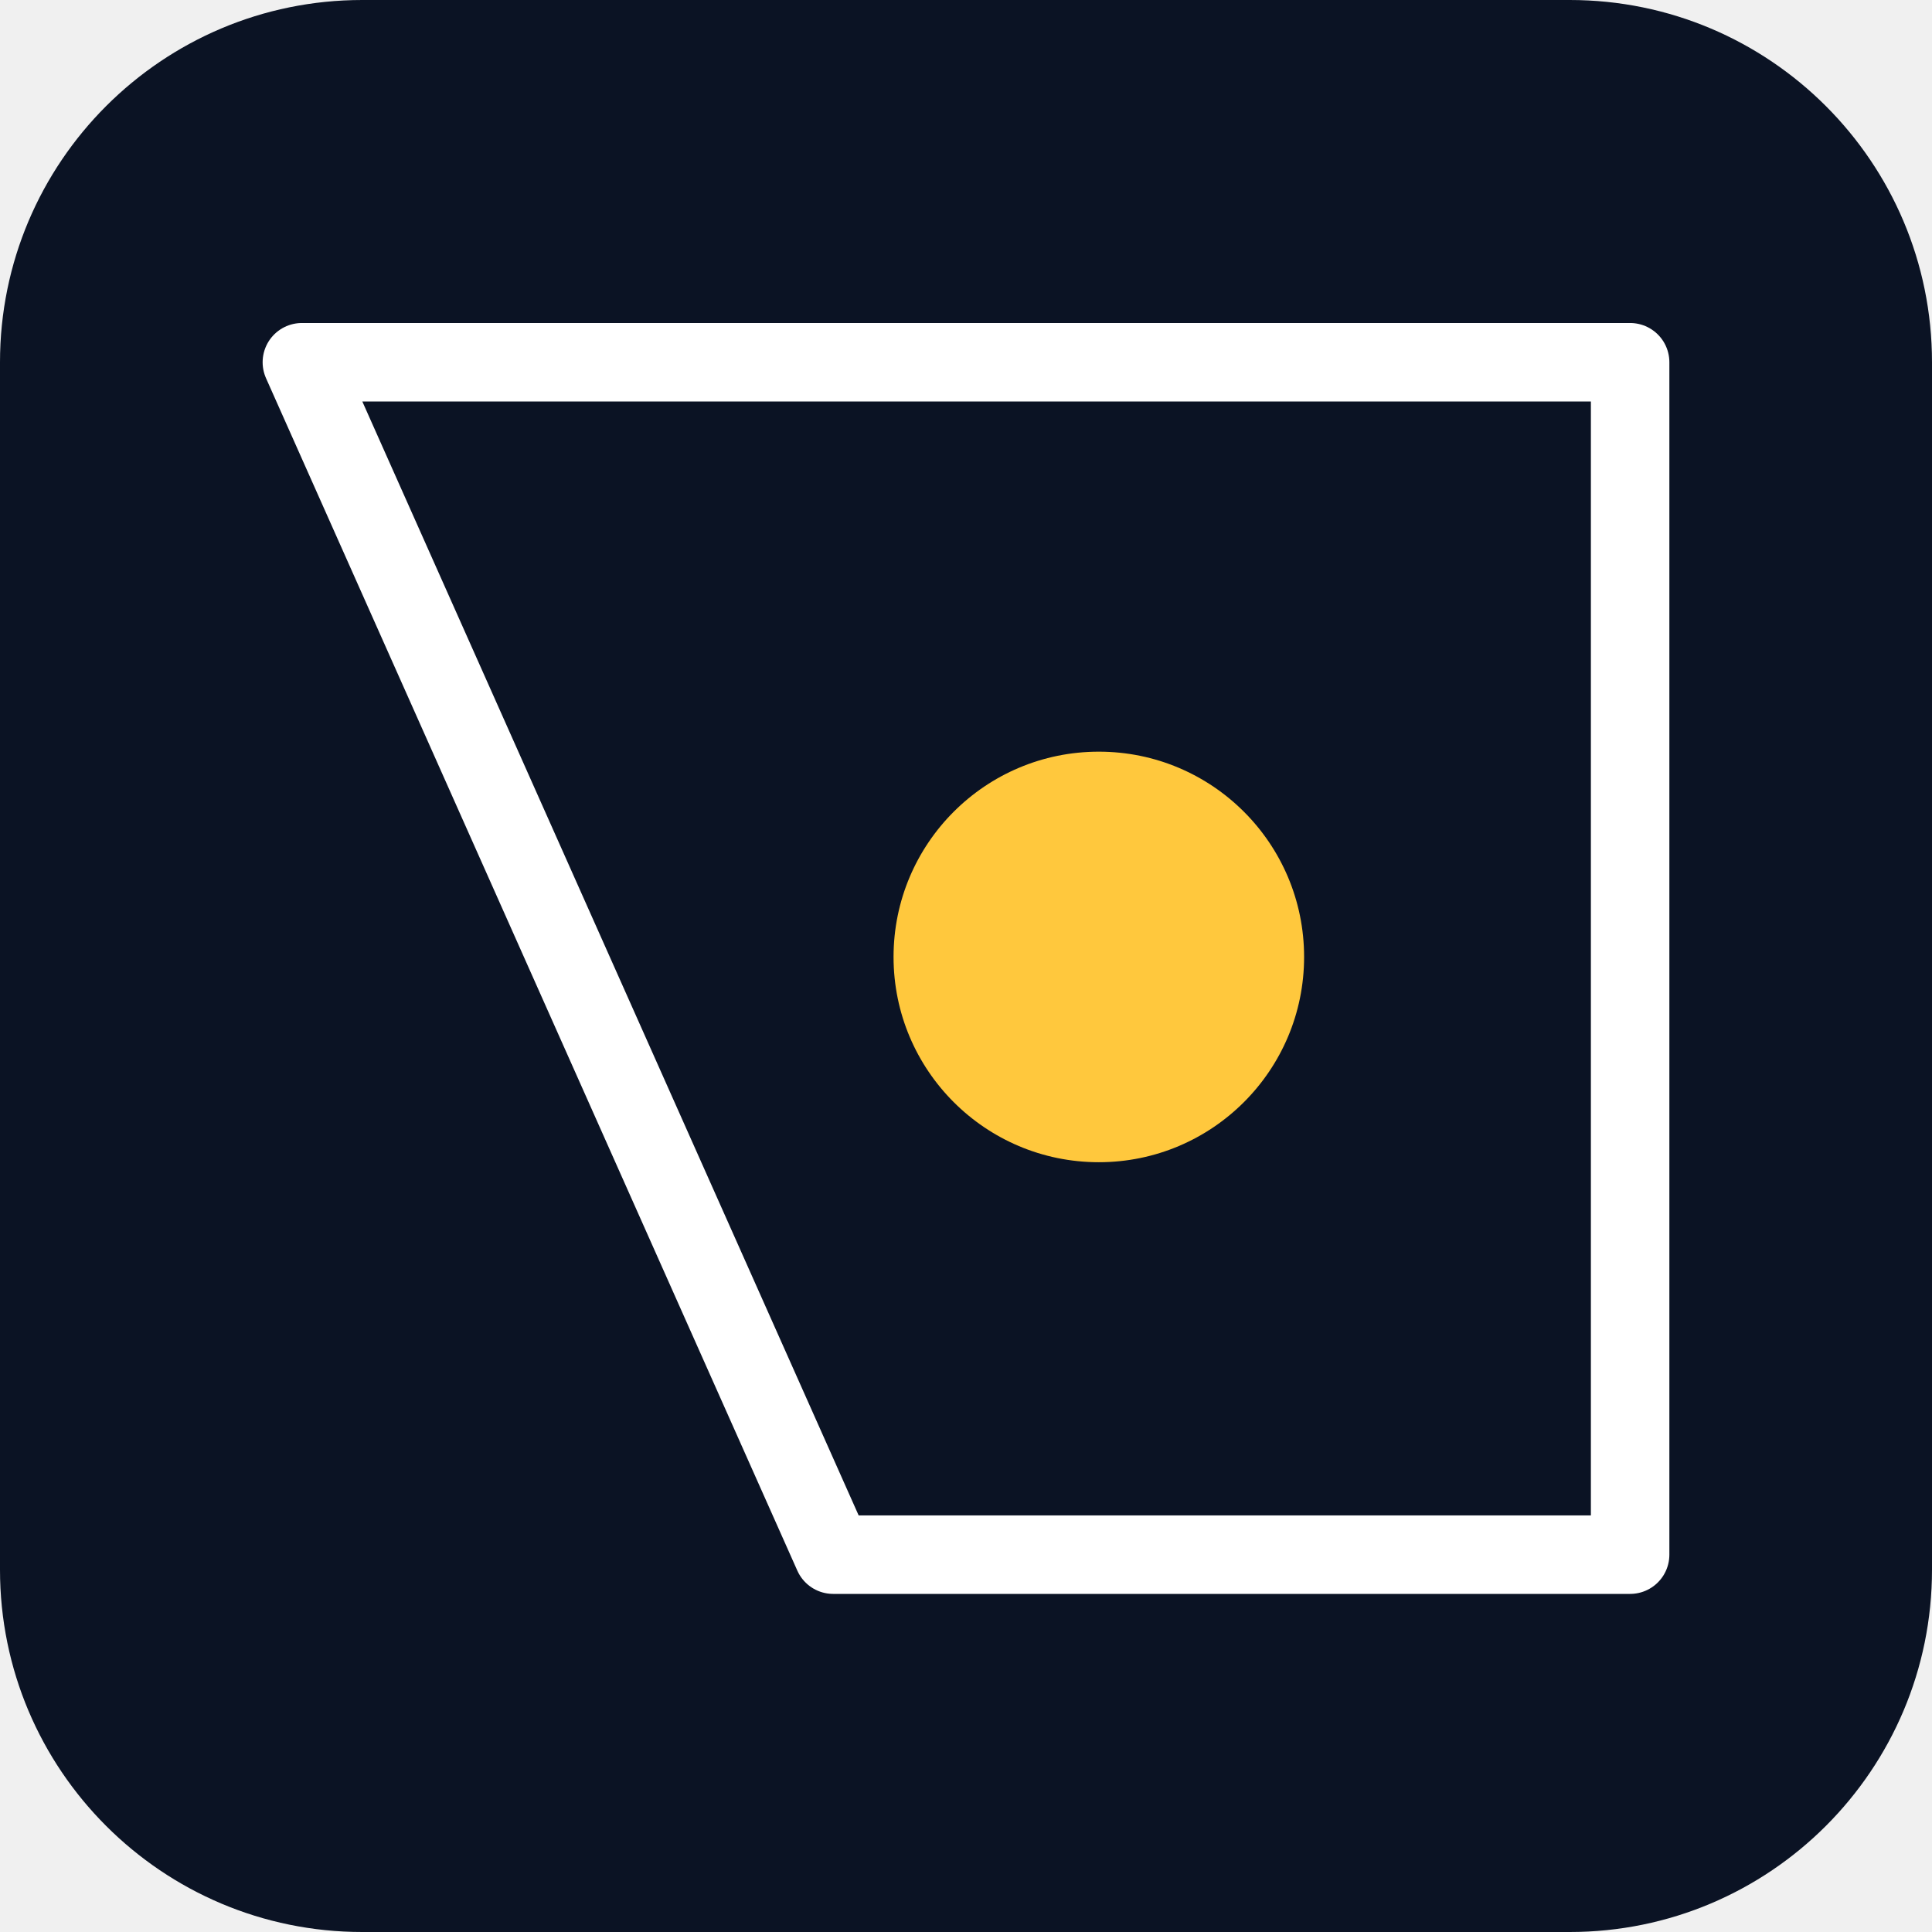
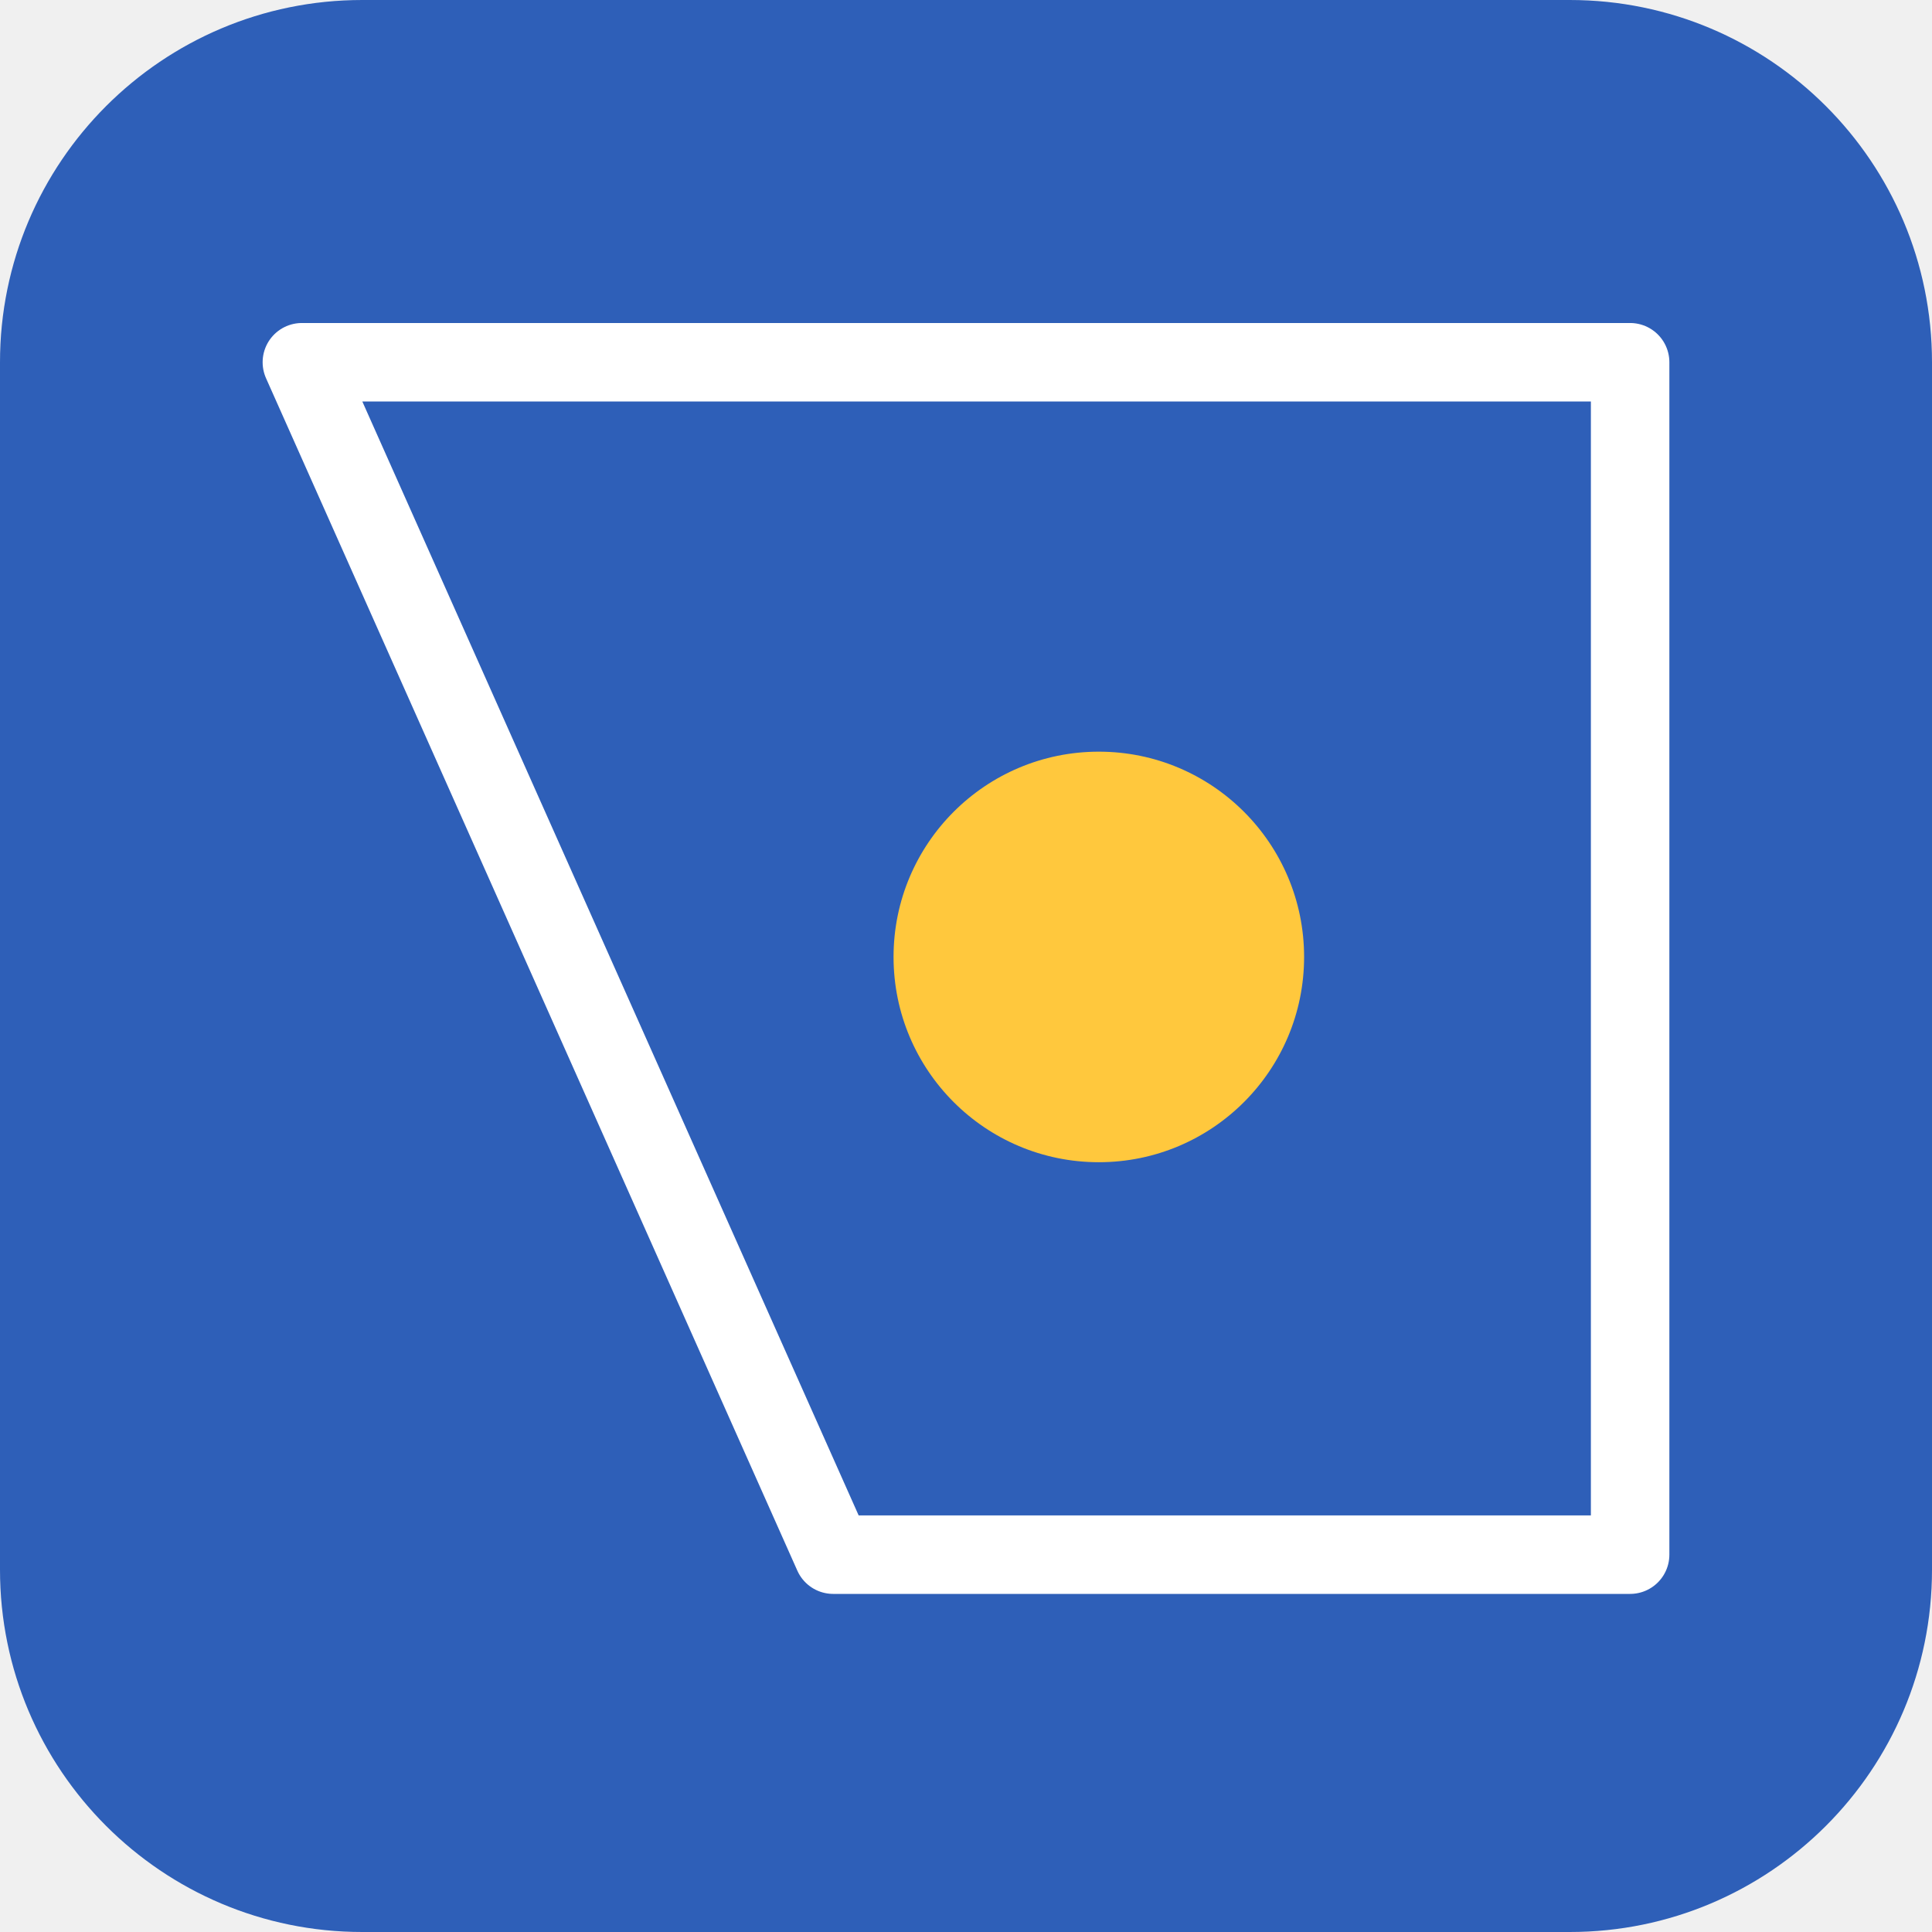
<svg xmlns="http://www.w3.org/2000/svg" viewBox="0 0 64 64">
-   <rect width="64" height="64" rx="12" fill="#0B1324" />
+   <rect width="64" height="64" rx="12" fill="#2E5FB8" />
  <polygon points="10,12 54,12 54,51.5 27.6,51.5" fill="none" stroke="#fff" stroke-width="2.6" stroke-linejoin="round" />
  <circle cx="36.4" cy="31.7" r="6.8" fill="#FFC83D" />
</svg>
